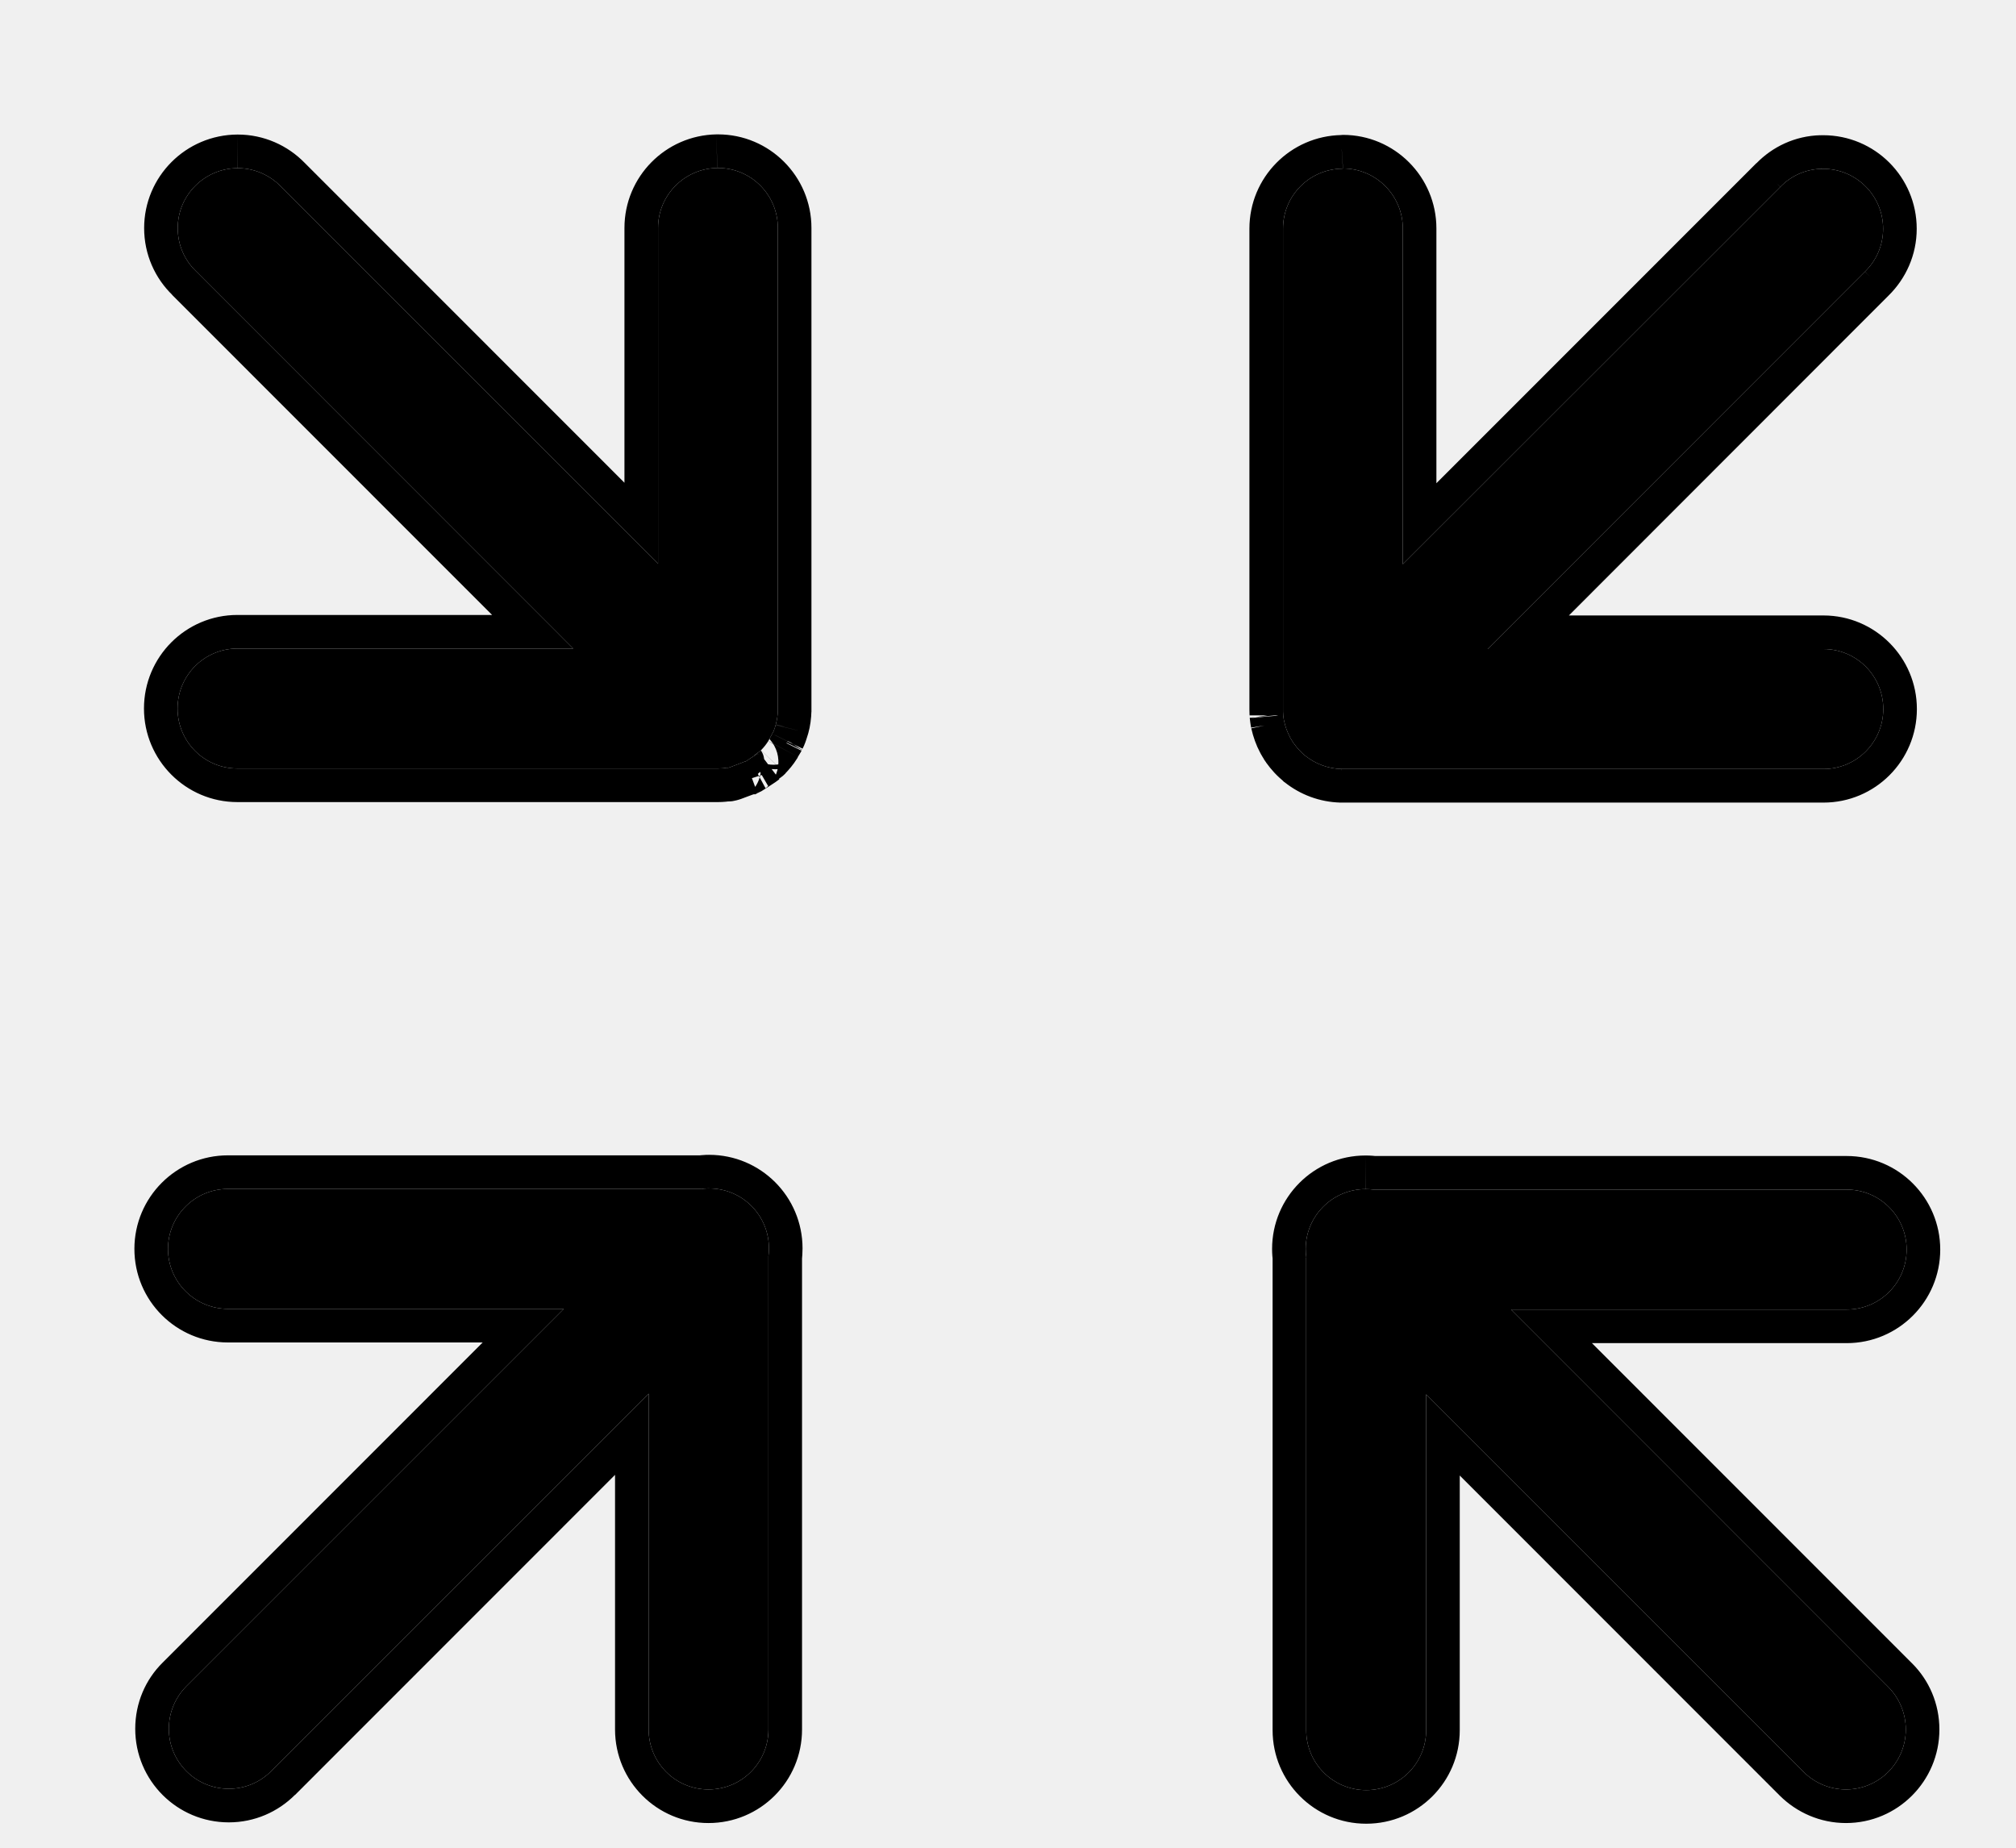
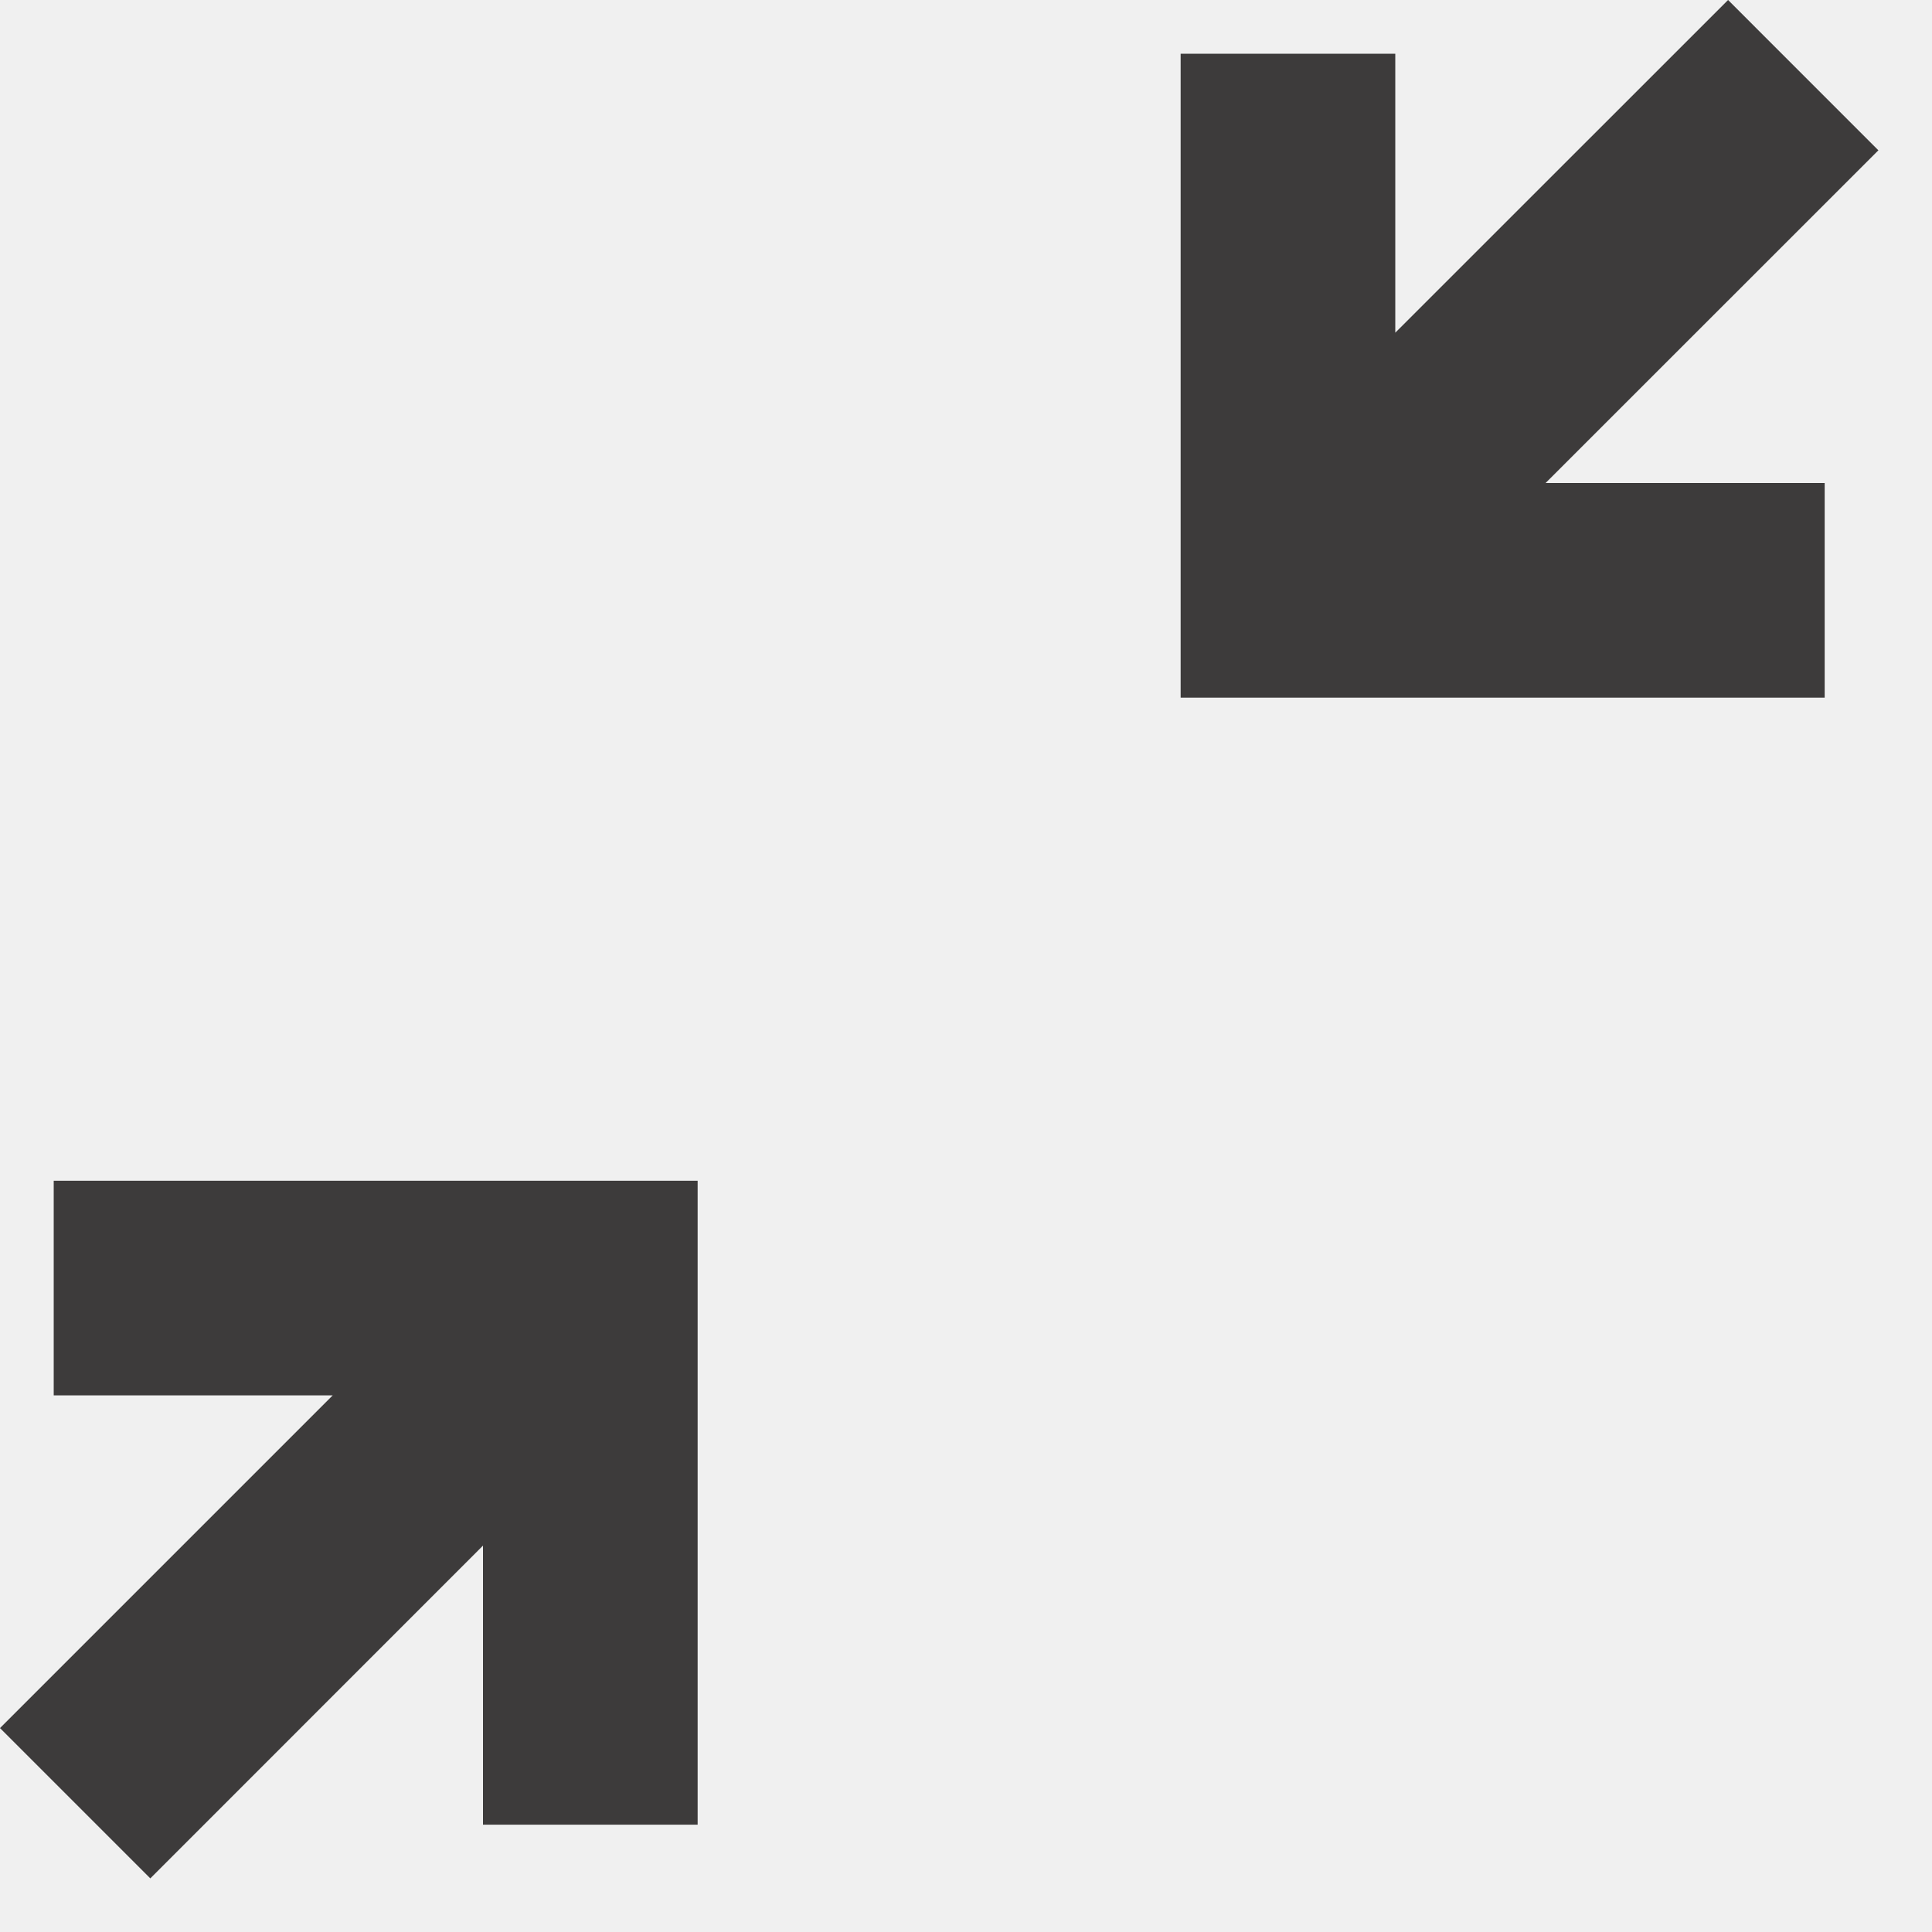
- <svg xmlns="http://www.w3.org/2000/svg" width="12" height="11" viewBox="0 0 12 11" fill="none">
-   <mask id="path-1-outside-1_5163_9498" maskUnits="userSpaceOnUse" x="0" y="0" width="12" height="11" fill="black">
-     <rect fill="white" width="12" height="11" />
-     <path d="M3.917 1.357C3.917 1.162 4.074 1.003 4.269 1L4.274 1C4.471 1 4.63 1.16 4.63 1.357V1.362V4.219C4.63 4.222 4.63 4.227 4.63 4.227C4.63 4.257 4.625 4.286 4.618 4.312L4.618 4.313L4.617 4.316C4.614 4.329 4.609 4.342 4.604 4.354L4.604 4.354C4.607 4.349 4.602 4.359 4.597 4.369C4.596 4.372 4.594 4.376 4.592 4.38L4.592 4.38C4.593 4.377 4.595 4.373 4.597 4.369C4.6 4.364 4.602 4.359 4.604 4.354L4.573 4.412C4.561 4.431 4.546 4.45 4.53 4.466C4.528 4.469 4.508 4.483 4.487 4.498C4.499 4.492 4.508 4.488 4.509 4.487C4.473 4.51 4.452 4.524 4.442 4.531C4.448 4.528 4.451 4.528 4.447 4.53C4.438 4.535 4.428 4.54 4.416 4.545L4.413 4.546L4.414 4.546C4.403 4.551 4.392 4.555 4.379 4.559L4.382 4.558C4.382 4.558 4.381 4.558 4.379 4.559C4.392 4.555 4.403 4.551 4.414 4.546L4.417 4.544L4.416 4.545C4.428 4.54 4.438 4.535 4.447 4.53C4.451 4.528 4.448 4.528 4.442 4.531C4.431 4.538 4.432 4.537 4.438 4.532C4.417 4.54 4.369 4.559 4.344 4.568C4.357 4.565 4.37 4.562 4.382 4.558L4.379 4.559C4.381 4.558 4.382 4.558 4.382 4.558C4.37 4.562 4.357 4.565 4.344 4.568C4.333 4.571 4.327 4.573 4.331 4.57C4.312 4.573 4.293 4.575 4.274 4.575H1.419H1.413C1.216 4.575 1.057 4.415 1.057 4.218C1.057 4.021 1.216 3.861 1.413 3.861H1.418H3.412L1.166 1.614C1.099 1.549 1.058 1.459 1.058 1.358C1.058 1.161 1.218 1.002 1.415 1.001C1.515 1.001 1.606 1.043 1.671 1.109L3.917 3.356V1.362V1.357Z" />
-     <path d="M4.597 4.369C4.595 4.373 4.593 4.377 4.592 4.38L4.591 4.382C4.59 4.384 4.59 4.383 4.592 4.38L4.592 4.38C4.594 4.376 4.596 4.372 4.597 4.369Z" />
-     <path d="M7.989 1.004C7.794 1.007 7.637 1.165 7.637 1.361V1.366V4.222V4.224C7.637 4.234 7.637 4.244 7.638 4.254L7.638 4.253C7.638 4.256 7.638 4.259 7.638 4.259V4.257C7.639 4.268 7.641 4.277 7.642 4.286L7.642 4.284L7.644 4.296L7.644 4.294C7.651 4.328 7.663 4.359 7.678 4.387C7.679 4.391 7.681 4.393 7.682 4.396L7.681 4.394C7.687 4.403 7.691 4.411 7.696 4.418L7.695 4.417C7.697 4.421 7.699 4.423 7.7 4.425L7.7 4.424C7.72 4.452 7.742 4.477 7.768 4.498L7.772 4.501C7.83 4.547 7.904 4.576 7.985 4.578C7.985 4.578 7.99 4.578 7.993 4.578H10.848H10.854C11.051 4.578 11.21 4.418 11.21 4.221C11.21 4.024 11.051 3.864 10.854 3.864H10.848H8.855L11.101 1.617C11.168 1.552 11.209 1.462 11.209 1.362C11.209 1.164 11.049 1.005 10.852 1.005C10.848 1.005 10.845 1.005 10.841 1.005C10.745 1.008 10.659 1.048 10.597 1.113L8.35 3.359V1.365V1.36C8.35 1.163 8.19 1.003 7.994 1.003L7.989 1.004Z" />
-     <path d="M4.171 7.079C4.184 7.077 4.197 7.075 4.211 7.075C4.214 7.075 4.217 7.075 4.221 7.075C4.418 7.075 4.577 7.234 4.577 7.432C4.577 7.448 4.576 7.465 4.574 7.479V10.291V10.296C4.574 10.493 4.415 10.653 4.217 10.653C4.02 10.653 3.861 10.493 3.861 10.296V10.291V8.297L1.614 10.544C1.55 10.609 1.46 10.649 1.362 10.649C1.165 10.649 1.005 10.489 1.005 10.292C1.005 10.193 1.045 10.104 1.109 10.039L3.356 7.792H1.362H1.357C1.16 7.792 1 7.632 1 7.435C1 7.238 1.16 7.078 1.357 7.078H1.362H4.173L4.171 7.079Z" />
-     <path d="M7.772 7.435C7.772 7.239 7.932 7.079 8.129 7.079C8.145 7.079 8.161 7.08 8.175 7.082H10.987H10.992C11.19 7.082 11.349 7.242 11.349 7.439C11.349 7.636 11.19 7.796 10.992 7.796H10.987H8.994L11.24 10.043C11.304 10.108 11.344 10.197 11.344 10.296C11.344 10.493 11.185 10.653 10.988 10.653C10.889 10.653 10.8 10.613 10.735 10.548L8.489 8.301V10.295V10.3C8.489 10.498 8.329 10.657 8.132 10.657C7.935 10.657 7.775 10.498 7.775 10.3V10.295V7.486L7.776 7.487C7.773 7.47 7.772 7.453 7.772 7.435Z" />
-   </mask>
-   <path d="M3.917 1.357C3.917 1.162 4.074 1.003 4.269 1L4.274 1C4.471 1 4.63 1.16 4.63 1.357V1.362V4.219C4.63 4.222 4.63 4.227 4.63 4.227C4.63 4.257 4.625 4.286 4.618 4.312L4.618 4.313L4.617 4.316C4.614 4.329 4.609 4.342 4.604 4.354L4.604 4.354C4.607 4.349 4.602 4.359 4.597 4.369C4.596 4.372 4.594 4.376 4.592 4.38L4.592 4.38C4.593 4.377 4.595 4.373 4.597 4.369C4.6 4.364 4.602 4.359 4.604 4.354L4.573 4.412C4.561 4.431 4.546 4.45 4.53 4.466C4.528 4.469 4.508 4.483 4.487 4.498C4.499 4.492 4.508 4.488 4.509 4.487C4.473 4.51 4.452 4.524 4.442 4.531C4.448 4.528 4.451 4.528 4.447 4.53C4.438 4.535 4.428 4.54 4.416 4.545L4.413 4.546L4.414 4.546C4.403 4.551 4.392 4.555 4.379 4.559L4.382 4.558C4.382 4.558 4.381 4.558 4.379 4.559C4.392 4.555 4.403 4.551 4.414 4.546L4.417 4.544L4.416 4.545C4.428 4.54 4.438 4.535 4.447 4.53C4.451 4.528 4.448 4.528 4.442 4.531C4.431 4.538 4.432 4.537 4.438 4.532C4.417 4.54 4.369 4.559 4.344 4.568C4.357 4.565 4.37 4.562 4.382 4.558L4.379 4.559C4.381 4.558 4.382 4.558 4.382 4.558C4.37 4.562 4.357 4.565 4.344 4.568C4.333 4.571 4.327 4.573 4.331 4.57C4.312 4.573 4.293 4.575 4.274 4.575H1.419H1.413C1.216 4.575 1.057 4.415 1.057 4.218C1.057 4.021 1.216 3.861 1.413 3.861H1.418H3.412L1.166 1.614C1.099 1.549 1.058 1.459 1.058 1.358C1.058 1.161 1.218 1.002 1.415 1.001C1.515 1.001 1.606 1.043 1.671 1.109L3.917 3.356V1.362V1.357Z" fill="currentColor" />
-   <path d="M4.597 4.369C4.595 4.373 4.593 4.377 4.592 4.38L4.591 4.382C4.59 4.384 4.59 4.383 4.592 4.38L4.592 4.38C4.594 4.376 4.596 4.372 4.597 4.369Z" fill="currentColor" />
-   <path d="M7.989 1.004C7.794 1.007 7.637 1.165 7.637 1.361V1.366V4.222V4.224C7.637 4.234 7.637 4.244 7.638 4.254L7.638 4.253C7.638 4.256 7.638 4.259 7.638 4.259V4.257C7.639 4.268 7.641 4.277 7.642 4.286L7.642 4.284L7.644 4.296L7.644 4.294C7.651 4.328 7.663 4.359 7.678 4.387C7.679 4.391 7.681 4.393 7.682 4.396L7.681 4.394C7.687 4.403 7.691 4.411 7.696 4.418L7.695 4.417C7.697 4.421 7.699 4.423 7.7 4.425L7.7 4.424C7.72 4.452 7.742 4.477 7.768 4.498L7.772 4.501C7.83 4.547 7.904 4.576 7.985 4.578C7.985 4.578 7.99 4.578 7.993 4.578H10.848H10.854C11.051 4.578 11.21 4.418 11.21 4.221C11.21 4.024 11.051 3.864 10.854 3.864H10.848H8.855L11.101 1.617C11.168 1.552 11.209 1.462 11.209 1.362C11.209 1.164 11.049 1.005 10.852 1.005C10.848 1.005 10.845 1.005 10.841 1.005C10.745 1.008 10.659 1.048 10.597 1.113L8.35 3.359V1.365V1.36C8.35 1.163 8.19 1.003 7.994 1.003L7.989 1.004Z" fill="currentColor" />
-   <path d="M4.171 7.079C4.184 7.077 4.197 7.075 4.211 7.075C4.214 7.075 4.217 7.075 4.221 7.075C4.418 7.075 4.577 7.234 4.577 7.432C4.577 7.448 4.576 7.465 4.574 7.479V10.291V10.296C4.574 10.493 4.415 10.653 4.217 10.653C4.02 10.653 3.861 10.493 3.861 10.296V10.291V8.297L1.614 10.544C1.55 10.609 1.46 10.649 1.362 10.649C1.165 10.649 1.005 10.489 1.005 10.292C1.005 10.193 1.045 10.104 1.109 10.039L3.356 7.792H1.362H1.357C1.16 7.792 1 7.632 1 7.435C1 7.238 1.16 7.078 1.357 7.078H1.362H4.173L4.171 7.079Z" fill="currentColor" />
-   <path d="M7.772 7.435C7.772 7.239 7.932 7.079 8.129 7.079C8.145 7.079 8.161 7.08 8.175 7.082H10.987H10.992C11.19 7.082 11.349 7.242 11.349 7.439C11.349 7.636 11.19 7.796 10.992 7.796H10.987H8.994L11.24 10.043C11.304 10.108 11.344 10.197 11.344 10.296C11.344 10.493 11.185 10.653 10.988 10.653C10.889 10.653 10.8 10.613 10.735 10.548L8.489 8.301V10.295V10.3C8.489 10.498 8.329 10.657 8.132 10.657C7.935 10.657 7.775 10.498 7.775 10.3V10.295V7.486L7.776 7.487C7.773 7.47 7.772 7.453 7.772 7.435Z" fill="currentColor" />
-   <path d="M4.331 4.57L4.27 4.491L4.347 4.669L4.331 4.57ZM4.344 4.568L4.364 4.666L4.364 4.666L4.344 4.568ZM4.382 4.558L4.412 4.653L4.568 4.603L4.452 4.487L4.382 4.558ZM4.379 4.559L4.34 4.467L4.404 4.656L4.379 4.559ZM4.414 4.546L4.375 4.454L4.375 4.454L4.414 4.546ZM4.416 4.545L4.455 4.637L4.455 4.637L4.416 4.545ZM4.447 4.53L4.495 4.617L4.496 4.617L4.447 4.53ZM4.442 4.531L4.408 4.437L4.408 4.437L4.442 4.531ZM4.438 4.532L4.379 4.451L4.473 4.626L4.438 4.532ZM4.487 4.498L4.545 4.579L4.445 4.407L4.487 4.498ZM4.597 4.369L4.688 4.411L4.508 4.325L4.597 4.369ZM4.592 4.38L4.502 4.335L4.672 4.44L4.592 4.38ZM4.592 4.38L4.672 4.44L4.677 4.433L4.681 4.426L4.592 4.38ZM7.678 4.387L7.587 4.43L7.589 4.434L7.678 4.387ZM7.678 4.388L7.59 4.435L7.767 4.343L7.678 4.388ZM7.677 4.386L7.767 4.341L7.586 4.428L7.677 4.386ZM4.347 4.669C4.353 4.668 4.359 4.667 4.364 4.666L4.324 4.47C4.321 4.47 4.318 4.471 4.315 4.471L4.347 4.669ZM4.364 4.666C4.381 4.662 4.397 4.658 4.412 4.653L4.351 4.463C4.343 4.465 4.334 4.468 4.324 4.47L4.364 4.666ZM4.357 4.461L4.355 4.461L4.404 4.656L4.406 4.655L4.357 4.461ZM4.419 4.65C4.416 4.652 4.406 4.656 4.392 4.657C4.385 4.658 4.373 4.659 4.359 4.655C4.352 4.654 4.344 4.651 4.335 4.646C4.331 4.644 4.327 4.642 4.323 4.639C4.321 4.637 4.319 4.636 4.317 4.634C4.316 4.633 4.315 4.632 4.314 4.631C4.313 4.631 4.313 4.63 4.312 4.63C4.312 4.63 4.312 4.63 4.312 4.629C4.312 4.629 4.311 4.629 4.311 4.629C4.311 4.629 4.311 4.629 4.382 4.558C4.452 4.487 4.452 4.487 4.452 4.487C4.452 4.487 4.452 4.487 4.452 4.486C4.452 4.486 4.451 4.486 4.451 4.486C4.451 4.485 4.45 4.485 4.45 4.484C4.449 4.484 4.448 4.483 4.447 4.482C4.445 4.48 4.443 4.479 4.441 4.477C4.437 4.474 4.432 4.471 4.428 4.469C4.42 4.465 4.411 4.462 4.404 4.46C4.39 4.457 4.378 4.458 4.37 4.458C4.356 4.46 4.345 4.465 4.34 4.467L4.419 4.65ZM4.408 4.654C4.424 4.649 4.439 4.644 4.452 4.638L4.375 4.454C4.368 4.457 4.36 4.46 4.35 4.463L4.408 4.654ZM4.452 4.638C4.453 4.638 4.454 4.638 4.455 4.637L4.376 4.453C4.376 4.454 4.375 4.454 4.375 4.454L4.452 4.638ZM4.455 4.637C4.471 4.63 4.483 4.624 4.495 4.617L4.399 4.442C4.392 4.446 4.385 4.45 4.376 4.454L4.455 4.637ZM4.403 4.44L4.401 4.441L4.49 4.62L4.492 4.619L4.403 4.44ZM4.496 4.617C4.498 4.616 4.5 4.615 4.503 4.613C4.505 4.612 4.507 4.61 4.51 4.608C4.512 4.606 4.518 4.602 4.524 4.594C4.528 4.591 4.533 4.583 4.539 4.573C4.543 4.563 4.552 4.543 4.548 4.516C4.539 4.447 4.477 4.432 4.468 4.431C4.454 4.428 4.442 4.429 4.439 4.429C4.434 4.43 4.43 4.43 4.428 4.431C4.419 4.433 4.409 4.436 4.408 4.437L4.476 4.625C4.481 4.623 4.476 4.625 4.468 4.627C4.467 4.627 4.463 4.628 4.459 4.628C4.456 4.628 4.444 4.63 4.429 4.627C4.421 4.625 4.359 4.61 4.35 4.541C4.346 4.515 4.354 4.494 4.359 4.484C4.364 4.474 4.37 4.467 4.373 4.463C4.38 4.456 4.386 4.451 4.388 4.45C4.39 4.448 4.393 4.446 4.394 4.445C4.396 4.444 4.398 4.443 4.399 4.442L4.496 4.617ZM4.408 4.437C4.407 4.437 4.405 4.438 4.404 4.438L4.473 4.626C4.474 4.625 4.475 4.625 4.476 4.625L4.408 4.437ZM4.392 4.65C4.388 4.652 4.385 4.654 4.384 4.655C4.383 4.656 4.382 4.656 4.381 4.657C4.38 4.657 4.379 4.658 4.379 4.658C4.379 4.658 4.38 4.657 4.381 4.657C4.384 4.655 4.388 4.654 4.393 4.651C4.404 4.646 4.419 4.639 4.435 4.632C4.467 4.617 4.506 4.599 4.529 4.588L4.445 4.407C4.422 4.418 4.384 4.435 4.351 4.45C4.335 4.457 4.32 4.465 4.308 4.47C4.302 4.473 4.297 4.475 4.293 4.477C4.291 4.478 4.289 4.479 4.287 4.48C4.286 4.481 4.284 4.482 4.282 4.483C4.282 4.483 4.276 4.486 4.27 4.491L4.392 4.65ZM4.497 4.613C4.505 4.607 4.524 4.593 4.545 4.579L4.429 4.416C4.411 4.429 4.389 4.444 4.379 4.451L4.497 4.613ZM4.508 4.325C4.506 4.329 4.504 4.332 4.502 4.335L4.681 4.425C4.683 4.422 4.685 4.417 4.687 4.413L4.508 4.325ZM4.672 4.44L4.672 4.44L4.512 4.319L4.512 4.319L4.672 4.44ZM4.681 4.426C4.683 4.421 4.686 4.416 4.688 4.411L4.507 4.326C4.506 4.329 4.504 4.331 4.503 4.334L4.681 4.426ZM7.589 4.434C7.589 4.434 7.59 4.435 7.59 4.435L7.766 4.341C7.766 4.341 7.766 4.34 7.766 4.34L7.589 4.434ZM7.767 4.343L7.767 4.341L7.588 4.431L7.589 4.433L7.767 4.343ZM7.586 4.428C7.587 4.429 7.587 4.43 7.587 4.43L7.768 4.344C7.768 4.344 7.768 4.344 7.768 4.344L7.586 4.428ZM4.269 1L4.281 0.8L4.273 0.8L4.265 0.8L4.269 1ZM3.917 3.356L3.775 3.498L4.117 3.839V3.356H3.917ZM1.671 1.109L1.527 1.249L1.529 1.251L1.671 1.109ZM1.415 1.001L1.415 0.801L1.414 0.801L1.415 1.001ZM1.166 1.614L1.307 1.473L1.305 1.471L1.166 1.614ZM3.412 3.861V4.061H3.894L3.553 3.719L3.412 3.861ZM4.331 4.57L4.455 4.727L4.299 4.373L4.331 4.57ZM4.344 4.568L4.409 4.757L4.409 4.757L4.344 4.568ZM4.414 4.546L4.497 4.728L4.497 4.728L4.414 4.546ZM4.416 4.545L4.494 4.729L4.505 4.724L4.416 4.545ZM4.413 4.546L4.33 4.365L4.492 4.73L4.413 4.546ZM4.417 4.544L4.507 4.723L4.333 4.363L4.417 4.544ZM4.442 4.531L4.55 4.699L4.55 4.699L4.442 4.531ZM4.438 4.532L4.557 4.693L4.369 4.344L4.438 4.532ZM4.487 4.498L4.372 4.334L4.572 4.679L4.487 4.498ZM4.509 4.487L4.639 4.639L4.398 4.32L4.509 4.487ZM4.53 4.466L4.386 4.328L4.386 4.328L4.53 4.466ZM4.573 4.412L4.743 4.518L4.747 4.512L4.75 4.505L4.573 4.412ZM4.604 4.354L4.437 4.244L4.43 4.254L4.425 4.264L4.604 4.354ZM4.597 4.369L4.416 4.284L4.777 4.457L4.597 4.369ZM4.592 4.38L4.773 4.465L4.413 4.291L4.592 4.38ZM4.591 4.382L4.769 4.473L4.772 4.467L4.591 4.382ZM4.617 4.316L4.81 4.369L4.811 4.364L4.617 4.316ZM4.618 4.313L4.812 4.362L4.814 4.353L4.618 4.313ZM4.618 4.312L4.425 4.258L4.423 4.265L4.422 4.273L4.618 4.312ZM4.63 4.227L4.43 4.214L4.43 4.223L4.63 4.227ZM4.274 1L4.261 1.2H4.274V1ZM7.989 1.004L7.992 1.204L8.001 1.203L7.989 1.004ZM7.638 4.254L7.442 4.293L7.837 4.236L7.638 4.254ZM7.638 4.253L7.834 4.214L7.439 4.275L7.638 4.253ZM7.638 4.259H7.438L7.838 4.259L7.638 4.259ZM7.638 4.257L7.838 4.24L7.438 4.257H7.638ZM7.642 4.286L7.445 4.32L7.84 4.258L7.642 4.286ZM7.642 4.284L7.839 4.249L7.444 4.312L7.642 4.284ZM7.644 4.296L7.447 4.332L7.842 4.268L7.644 4.296ZM7.644 4.294L7.839 4.252L7.446 4.322L7.644 4.294ZM7.678 4.387L7.858 4.3L7.854 4.293L7.678 4.387ZM7.682 4.396L7.513 4.502L7.861 4.306L7.682 4.396ZM7.681 4.394L7.855 4.295L7.503 4.483L7.681 4.394ZM7.696 4.418L7.536 4.538L7.863 4.307L7.696 4.418ZM7.695 4.417L7.855 4.297L7.522 4.518L7.695 4.417ZM7.7 4.425L7.54 4.545L7.863 4.309L7.7 4.425ZM7.7 4.424L7.86 4.304L7.536 4.539L7.7 4.424ZM7.768 4.498L7.904 4.35L7.894 4.342L7.768 4.498ZM7.772 4.501L7.637 4.649L7.642 4.654L7.648 4.658L7.772 4.501ZM7.985 4.578L7.997 4.378L7.989 4.378L7.985 4.578ZM8.855 3.864L8.714 3.723L8.372 4.064H8.855V3.864ZM11.101 1.617L10.961 1.474L10.96 1.476L11.101 1.617ZM10.841 1.005L10.847 1.205L10.86 1.204L10.841 1.005ZM10.597 1.113L10.738 1.254L10.74 1.252L10.597 1.113ZM8.35 3.359H8.15V3.842L8.492 3.501L8.35 3.359ZM7.994 1.003V0.803L7.981 0.804L7.994 1.003ZM4.211 7.075L4.215 7.275L4.229 7.274L4.211 7.075ZM4.171 7.079L4.138 6.881L4.2 7.276L4.171 7.079ZM4.173 7.078L4.206 7.275L4.173 6.878V7.078ZM3.356 7.792L3.497 7.934L3.838 7.592H3.356V7.792ZM1.109 10.039L0.968 9.898L0.968 9.898L1.109 10.039ZM1.614 10.544L1.755 10.686L1.756 10.686L1.614 10.544ZM3.861 8.297H4.061V7.814L3.719 8.156L3.861 8.297ZM4.574 7.479L4.376 7.453L4.374 7.466V7.479H4.574ZM8.129 7.079L8.129 6.879L8.128 6.879L8.129 7.079ZM7.776 7.487L7.579 7.52L7.974 7.459L7.776 7.487ZM7.775 7.486L7.973 7.453L7.575 7.486H7.775ZM8.489 8.301L8.631 8.16L8.289 7.818V8.301H8.489ZM10.735 10.548L10.594 10.69L10.594 10.69L10.735 10.548ZM11.24 10.043L11.098 10.184L11.098 10.184L11.24 10.043ZM8.994 7.796V7.596H8.511L8.852 7.938L8.994 7.796ZM8.175 7.082L8.145 7.28L8.16 7.282H8.175V7.082ZM4.265 0.8C3.962 0.805 3.717 1.052 3.717 1.357H4.117C4.117 1.271 4.186 1.201 4.272 1.2L4.265 0.8ZM3.717 1.357V1.362H4.117V1.357H3.717ZM3.717 1.362V3.356H4.117V1.362H3.717ZM4.058 3.215L1.812 0.968L1.529 1.251L3.775 3.498L4.058 3.215ZM1.814 0.97C1.713 0.866 1.571 0.801 1.415 0.801V1.201C1.459 1.201 1.498 1.219 1.527 1.249L1.814 0.97ZM1.414 0.801C1.107 0.802 0.858 1.051 0.858 1.358H1.258C1.258 1.272 1.328 1.201 1.415 1.201L1.414 0.801ZM0.858 1.358C0.858 1.515 0.923 1.657 1.027 1.757L1.305 1.471C1.276 1.442 1.258 1.402 1.258 1.358H0.858ZM1.024 1.755L3.27 4.002L3.553 3.719L1.307 1.473L1.024 1.755ZM3.412 3.661H1.418V4.061H3.412V3.661ZM1.418 3.661H1.413V4.061H1.418V3.661ZM1.413 3.661C1.106 3.661 0.857 3.91 0.857 4.218H1.257C1.257 4.131 1.327 4.061 1.413 4.061V3.661ZM0.857 4.218C0.857 4.525 1.106 4.775 1.413 4.775V4.375C1.327 4.375 1.257 4.305 1.257 4.218H0.857ZM1.413 4.775H1.419V4.375H1.413V4.775ZM1.419 4.775H4.274V4.375H1.419V4.775ZM4.274 4.775C4.304 4.775 4.334 4.772 4.363 4.767L4.299 4.373C4.291 4.374 4.282 4.375 4.274 4.375V4.775ZM4.337 4.362L4.334 4.363L4.492 4.73L4.494 4.729L4.337 4.362ZM4.497 4.728L4.497 4.728L4.33 4.365L4.33 4.365L4.497 4.728ZM4.497 4.728L4.501 4.726L4.333 4.363L4.33 4.365L4.497 4.728ZM4.328 4.366L4.326 4.367L4.505 4.724L4.507 4.723L4.328 4.366ZM4.369 4.344C4.335 4.357 4.303 4.37 4.279 4.378L4.409 4.757C4.434 4.748 4.499 4.723 4.508 4.72L4.369 4.344ZM4.279 4.378C4.273 4.381 4.28 4.378 4.292 4.375C4.296 4.375 4.307 4.372 4.321 4.372C4.329 4.371 4.343 4.371 4.361 4.374C4.376 4.376 4.417 4.384 4.457 4.417C4.51 4.461 4.536 4.527 4.529 4.592C4.524 4.641 4.502 4.675 4.494 4.686C4.476 4.711 4.457 4.725 4.455 4.727L4.207 4.413C4.204 4.416 4.184 4.431 4.167 4.456C4.158 4.467 4.136 4.501 4.131 4.551C4.124 4.616 4.15 4.682 4.203 4.726C4.243 4.759 4.285 4.767 4.299 4.769C4.318 4.772 4.333 4.772 4.34 4.771C4.356 4.771 4.368 4.768 4.372 4.767C4.389 4.764 4.405 4.758 4.409 4.757L4.279 4.378ZM4.572 4.679C4.578 4.676 4.585 4.673 4.59 4.67C4.593 4.669 4.596 4.667 4.6 4.665C4.601 4.664 4.605 4.662 4.608 4.66C4.61 4.659 4.614 4.657 4.617 4.655C4.62 4.653 4.629 4.647 4.639 4.639L4.378 4.335C4.384 4.33 4.389 4.327 4.392 4.325C4.395 4.322 4.397 4.321 4.399 4.319C4.403 4.317 4.406 4.315 4.407 4.314C4.411 4.313 4.413 4.311 4.413 4.311C4.415 4.31 4.415 4.31 4.414 4.311C4.412 4.312 4.408 4.314 4.402 4.316L4.572 4.679ZM4.398 4.32C4.362 4.344 4.343 4.357 4.334 4.362L4.55 4.699C4.562 4.692 4.584 4.677 4.619 4.654L4.398 4.32ZM4.334 4.362C4.332 4.364 4.332 4.364 4.332 4.363C4.333 4.363 4.335 4.362 4.338 4.36C4.339 4.359 4.343 4.357 4.348 4.355C4.35 4.354 4.355 4.352 4.36 4.35C4.364 4.348 4.376 4.343 4.393 4.34C4.401 4.338 4.417 4.335 4.437 4.336C4.454 4.336 4.499 4.339 4.544 4.369C4.601 4.407 4.63 4.467 4.633 4.524C4.636 4.57 4.622 4.604 4.616 4.617C4.604 4.644 4.589 4.662 4.586 4.665C4.581 4.672 4.576 4.676 4.573 4.679C4.569 4.683 4.564 4.687 4.563 4.688C4.561 4.69 4.56 4.691 4.559 4.691C4.557 4.693 4.555 4.694 4.557 4.693L4.32 4.371C4.318 4.372 4.314 4.375 4.31 4.378C4.31 4.379 4.302 4.385 4.294 4.393C4.291 4.395 4.287 4.4 4.281 4.406C4.278 4.41 4.263 4.428 4.251 4.455C4.245 4.468 4.231 4.502 4.234 4.547C4.237 4.604 4.266 4.664 4.323 4.702C4.368 4.733 4.413 4.735 4.43 4.736C4.45 4.736 4.467 4.733 4.475 4.732C4.491 4.728 4.503 4.723 4.507 4.722C4.513 4.72 4.517 4.718 4.52 4.716C4.525 4.714 4.529 4.712 4.531 4.711C4.535 4.709 4.538 4.707 4.539 4.706C4.543 4.704 4.547 4.701 4.55 4.699L4.334 4.362ZM4.602 4.661C4.613 4.654 4.624 4.646 4.633 4.64C4.637 4.636 4.641 4.633 4.645 4.63C4.647 4.629 4.65 4.627 4.653 4.624C4.655 4.623 4.657 4.621 4.66 4.619C4.661 4.617 4.668 4.612 4.675 4.605L4.386 4.328C4.39 4.324 4.393 4.321 4.395 4.319C4.397 4.317 4.398 4.316 4.4 4.315C4.402 4.313 4.403 4.312 4.404 4.311C4.405 4.31 4.406 4.31 4.406 4.31C4.405 4.311 4.403 4.312 4.399 4.315C4.392 4.32 4.382 4.327 4.372 4.334L4.602 4.661ZM4.674 4.605C4.697 4.581 4.722 4.552 4.743 4.518L4.404 4.305C4.401 4.311 4.394 4.319 4.386 4.328L4.674 4.605ZM4.75 4.505L4.781 4.447L4.427 4.26L4.396 4.318L4.75 4.505ZM4.783 4.443L4.783 4.443L4.425 4.264L4.425 4.264L4.783 4.443ZM4.772 4.463C4.771 4.464 4.768 4.468 4.765 4.472C4.765 4.472 4.754 4.487 4.737 4.502C4.736 4.504 4.699 4.54 4.638 4.55C4.597 4.557 4.538 4.553 4.484 4.512C4.436 4.475 4.418 4.428 4.412 4.405C4.4 4.362 4.407 4.327 4.407 4.323C4.409 4.312 4.411 4.303 4.412 4.299C4.415 4.291 4.417 4.285 4.418 4.283C4.419 4.28 4.42 4.278 4.42 4.277C4.421 4.275 4.422 4.273 4.422 4.273C4.422 4.273 4.422 4.273 4.421 4.275C4.42 4.276 4.419 4.278 4.418 4.28L4.777 4.457C4.779 4.453 4.783 4.445 4.786 4.439C4.786 4.437 4.788 4.435 4.789 4.431C4.789 4.431 4.794 4.42 4.798 4.407C4.799 4.403 4.801 4.394 4.803 4.383C4.803 4.379 4.81 4.343 4.798 4.301C4.792 4.277 4.774 4.23 4.726 4.193C4.672 4.152 4.613 4.148 4.572 4.155C4.511 4.165 4.474 4.202 4.472 4.203C4.455 4.218 4.444 4.233 4.444 4.234C4.44 4.238 4.438 4.242 4.437 4.244L4.772 4.463ZM4.413 4.291C4.413 4.291 4.411 4.294 4.41 4.296C4.41 4.296 4.41 4.297 4.409 4.299C4.409 4.3 4.407 4.303 4.405 4.307C4.405 4.309 4.404 4.311 4.403 4.314C4.402 4.316 4.4 4.322 4.397 4.331C4.396 4.334 4.394 4.343 4.392 4.354C4.392 4.358 4.386 4.394 4.398 4.437C4.407 4.462 4.444 4.519 4.474 4.546C4.514 4.568 4.594 4.583 4.63 4.579C4.689 4.567 4.725 4.531 4.726 4.53C4.742 4.515 4.752 4.5 4.753 4.5C4.756 4.496 4.758 4.492 4.759 4.49C4.761 4.487 4.763 4.484 4.763 4.483C4.765 4.481 4.766 4.479 4.766 4.479C4.767 4.478 4.767 4.476 4.767 4.476C4.768 4.475 4.769 4.474 4.769 4.473L4.413 4.29C4.413 4.291 4.413 4.29 4.414 4.29C4.414 4.289 4.414 4.288 4.415 4.287C4.415 4.287 4.416 4.285 4.417 4.283C4.418 4.282 4.419 4.279 4.422 4.276C4.423 4.274 4.425 4.271 4.428 4.266C4.428 4.266 4.439 4.251 4.455 4.236C4.456 4.235 4.492 4.199 4.551 4.187C4.587 4.183 4.667 4.198 4.707 4.221C4.737 4.247 4.774 4.304 4.783 4.329C4.795 4.373 4.789 4.408 4.788 4.412C4.787 4.423 4.784 4.432 4.783 4.436C4.781 4.444 4.779 4.45 4.778 4.452C4.777 4.455 4.776 4.457 4.775 4.459C4.774 4.463 4.772 4.467 4.772 4.467C4.771 4.469 4.77 4.47 4.77 4.47C4.77 4.471 4.77 4.472 4.771 4.469L4.413 4.291ZM4.772 4.467L4.773 4.465L4.411 4.294L4.41 4.296L4.772 4.467ZM4.779 4.454C4.782 4.446 4.786 4.438 4.789 4.43L4.419 4.277C4.418 4.28 4.417 4.282 4.416 4.284L4.779 4.454ZM4.789 4.43C4.797 4.411 4.804 4.39 4.81 4.369L4.424 4.263C4.423 4.267 4.421 4.272 4.419 4.277L4.789 4.43ZM4.811 4.364L4.812 4.362L4.424 4.265L4.423 4.267L4.811 4.364ZM4.814 4.353L4.814 4.351L4.422 4.273L4.422 4.274L4.814 4.353ZM4.811 4.366C4.823 4.323 4.829 4.277 4.83 4.231L4.43 4.223C4.43 4.237 4.428 4.249 4.425 4.258L4.811 4.366ZM4.63 4.227C4.83 4.239 4.83 4.239 4.83 4.239C4.83 4.239 4.83 4.239 4.83 4.239C4.83 4.239 4.83 4.239 4.83 4.239C4.83 4.239 4.83 4.239 4.83 4.239C4.83 4.239 4.83 4.239 4.83 4.239C4.83 4.239 4.83 4.239 4.83 4.239C4.83 4.239 4.83 4.239 4.83 4.239C4.83 4.238 4.83 4.238 4.83 4.237C4.83 4.236 4.83 4.235 4.83 4.233C4.83 4.231 4.83 4.225 4.83 4.219H4.431C4.431 4.215 4.431 4.213 4.431 4.214C4.431 4.215 4.431 4.215 4.431 4.215C4.431 4.215 4.431 4.215 4.431 4.215C4.431 4.215 4.431 4.215 4.431 4.215C4.431 4.215 4.431 4.215 4.431 4.214C4.431 4.214 4.431 4.214 4.431 4.214C4.431 4.214 4.431 4.214 4.431 4.214C4.431 4.214 4.431 4.214 4.431 4.214C4.431 4.214 4.431 4.214 4.431 4.214C4.431 4.214 4.431 4.214 4.63 4.227ZM4.83 4.219V1.362H4.431V4.219H4.83ZM4.83 1.362V1.357H4.431V1.362H4.83ZM4.83 1.357C4.83 1.05 4.581 0.8 4.274 0.8V1.2C4.36 1.2 4.431 1.27 4.431 1.357H4.83ZM4.286 0.801L4.281 0.8L4.256 1.2L4.261 1.2L4.286 0.801ZM7.985 0.804C7.682 0.809 7.437 1.056 7.437 1.361H7.837C7.837 1.275 7.905 1.205 7.992 1.204L7.985 0.804ZM7.437 1.361V1.366H7.837V1.361H7.437ZM7.437 1.366V4.222H7.837V1.366H7.437ZM7.437 4.222V4.224H7.837V4.222H7.437ZM7.437 4.224C7.437 4.242 7.438 4.259 7.439 4.273L7.837 4.236C7.837 4.23 7.837 4.226 7.837 4.224H7.437ZM7.834 4.215L7.834 4.214L7.442 4.292L7.442 4.293L7.834 4.215ZM7.439 4.275C7.439 4.269 7.438 4.265 7.438 4.264C7.438 4.263 7.438 4.262 7.438 4.261C7.438 4.261 7.438 4.26 7.438 4.26C7.438 4.26 7.438 4.26 7.438 4.259C7.438 4.259 7.438 4.259 7.438 4.259C7.438 4.259 7.438 4.259 7.438 4.259C7.438 4.259 7.438 4.259 7.438 4.259C7.438 4.259 7.438 4.259 7.438 4.259C7.438 4.259 7.438 4.259 7.438 4.259C7.438 4.259 7.438 4.259 7.638 4.259C7.838 4.259 7.838 4.259 7.838 4.259C7.838 4.259 7.838 4.259 7.838 4.259C7.838 4.259 7.838 4.259 7.838 4.259C7.838 4.259 7.838 4.259 7.838 4.259C7.838 4.259 7.838 4.258 7.838 4.258C7.838 4.258 7.838 4.258 7.838 4.258C7.838 4.258 7.838 4.258 7.838 4.257C7.838 4.257 7.838 4.256 7.838 4.255C7.838 4.254 7.838 4.252 7.838 4.25C7.838 4.246 7.838 4.239 7.837 4.231L7.439 4.275ZM7.838 4.259V4.257H7.438V4.259H7.838ZM7.439 4.275C7.441 4.295 7.444 4.312 7.445 4.32L7.839 4.252C7.838 4.243 7.838 4.241 7.838 4.24L7.439 4.275ZM7.84 4.258L7.84 4.256L7.444 4.312L7.444 4.315L7.84 4.258ZM7.445 4.319L7.447 4.332L7.841 4.261L7.839 4.249L7.445 4.319ZM7.842 4.268L7.842 4.266L7.446 4.322L7.446 4.325L7.842 4.268ZM7.448 4.336C7.46 4.388 7.477 4.436 7.501 4.481L7.854 4.293C7.848 4.282 7.843 4.268 7.839 4.252L7.448 4.336ZM7.497 4.473C7.504 4.488 7.51 4.497 7.513 4.502L7.852 4.29C7.851 4.288 7.852 4.29 7.854 4.293C7.855 4.296 7.857 4.298 7.858 4.3L7.497 4.473ZM7.861 4.306L7.86 4.304L7.503 4.483L7.503 4.485L7.861 4.306ZM7.507 4.492C7.513 4.502 7.52 4.515 7.53 4.529L7.863 4.307C7.862 4.306 7.86 4.304 7.855 4.295L7.507 4.492ZM7.856 4.298L7.855 4.297L7.535 4.537L7.536 4.538L7.856 4.298ZM7.522 4.518C7.529 4.529 7.535 4.537 7.538 4.541L7.863 4.309C7.862 4.308 7.863 4.309 7.865 4.311C7.866 4.313 7.867 4.315 7.868 4.316L7.522 4.518ZM7.861 4.305L7.86 4.304L7.54 4.544L7.54 4.545L7.861 4.305ZM7.536 4.539C7.566 4.581 7.601 4.62 7.643 4.653L7.894 4.342C7.883 4.334 7.873 4.323 7.863 4.309L7.536 4.539ZM7.633 4.645L7.637 4.649L7.907 4.354L7.903 4.35L7.633 4.645ZM7.648 4.658C7.739 4.73 7.854 4.775 7.98 4.778L7.989 4.378C7.954 4.377 7.922 4.365 7.896 4.344L7.648 4.658ZM7.985 4.578C7.972 4.777 7.972 4.777 7.972 4.777C7.972 4.777 7.972 4.777 7.972 4.777C7.972 4.777 7.972 4.777 7.972 4.777C7.972 4.777 7.972 4.777 7.972 4.777C7.972 4.777 7.972 4.777 7.972 4.777C7.972 4.777 7.972 4.778 7.972 4.778C7.973 4.778 7.973 4.778 7.973 4.778C7.973 4.778 7.974 4.778 7.974 4.778C7.975 4.778 7.976 4.778 7.978 4.778C7.98 4.778 7.986 4.778 7.993 4.778V4.378C7.996 4.378 7.998 4.378 7.997 4.378C7.997 4.378 7.997 4.378 7.997 4.378C7.997 4.378 7.997 4.378 7.997 4.378C7.997 4.378 7.997 4.378 7.997 4.378C7.997 4.378 7.997 4.378 7.997 4.378C7.997 4.378 7.997 4.378 7.997 4.378C7.997 4.378 7.997 4.378 7.997 4.378C7.997 4.378 7.997 4.378 7.997 4.378C7.997 4.378 7.997 4.378 7.997 4.378C7.997 4.378 7.997 4.378 7.985 4.578ZM7.993 4.778H10.848V4.378H7.993V4.778ZM10.848 4.778H10.854V4.378H10.848V4.778ZM10.854 4.778C11.161 4.778 11.41 4.529 11.41 4.221H11.01C11.01 4.308 10.94 4.378 10.854 4.378V4.778ZM11.41 4.221C11.41 3.914 11.161 3.664 10.854 3.664V4.064C10.94 4.064 11.01 4.134 11.01 4.221H11.41ZM10.854 3.664H10.848V4.064H10.854V3.664ZM10.848 3.664H8.855V4.064H10.848V3.664ZM8.997 4.006L11.242 1.759L10.96 1.476L8.714 3.723L8.997 4.006ZM11.241 1.76C11.344 1.659 11.409 1.518 11.409 1.362H11.009C11.009 1.406 10.991 1.445 10.961 1.474L11.241 1.76ZM11.409 1.362C11.409 1.054 11.16 0.805 10.852 0.805V1.205C10.939 1.205 11.009 1.275 11.009 1.362H11.409ZM10.852 0.805C10.85 0.805 10.837 0.805 10.823 0.806L10.86 1.204C10.855 1.205 10.852 1.205 10.851 1.205C10.85 1.205 10.85 1.205 10.852 1.205V0.805ZM10.835 0.805C10.685 0.809 10.551 0.873 10.454 0.973L10.74 1.252C10.768 1.224 10.805 1.206 10.847 1.205L10.835 0.805ZM10.455 0.971L8.209 3.218L8.492 3.501L10.738 1.254L10.455 0.971ZM8.55 3.359V1.365H8.15V3.359H8.55ZM8.55 1.365V1.36H8.15V1.365H8.55ZM8.55 1.36C8.55 1.053 8.301 0.803 7.994 0.803V1.203C8.08 1.203 8.15 1.274 8.15 1.36H8.55ZM7.981 0.804L7.976 0.804L8.001 1.203L8.006 1.203L7.981 0.804ZM4.206 6.875C4.183 6.876 4.162 6.878 4.142 6.881L4.2 7.276C4.206 7.276 4.211 7.275 4.215 7.275L4.206 6.875ZM4.204 7.276L4.206 7.275L4.14 6.881L4.138 6.881L4.204 7.276ZM4.173 6.878H1.362V7.278H4.173V6.878ZM1.362 6.878H1.357V7.278H1.362V6.878ZM1.357 6.878C1.049 6.878 0.8 7.128 0.8 7.435H1.2C1.2 7.348 1.27 7.278 1.357 7.278V6.878ZM0.8 7.435C0.8 7.743 1.049 7.992 1.357 7.992V7.592C1.27 7.592 1.2 7.522 1.2 7.435H0.8ZM1.357 7.992H1.362V7.592H1.357V7.992ZM1.362 7.992H3.356V7.592H1.362V7.992ZM3.214 7.651L0.968 9.898L1.251 10.18L3.497 7.934L3.214 7.651ZM0.968 9.898C0.867 9.998 0.805 10.137 0.805 10.292H1.205C1.205 10.248 1.222 10.209 1.251 10.18L0.968 9.898ZM0.805 10.292C0.805 10.6 1.054 10.849 1.362 10.849V10.449C1.275 10.449 1.205 10.378 1.205 10.292H0.805ZM1.362 10.849C1.516 10.849 1.655 10.786 1.755 10.686L1.473 10.402C1.444 10.431 1.405 10.449 1.362 10.449V10.849ZM1.756 10.686L4.002 8.439L3.719 8.156L1.473 10.403L1.756 10.686ZM3.661 8.297V10.291H4.061V8.297H3.661ZM3.661 10.291V10.296H4.061V10.291H3.661ZM3.661 10.296C3.661 10.604 3.91 10.853 4.217 10.853V10.453C4.131 10.453 4.061 10.383 4.061 10.296H3.661ZM4.217 10.853C4.525 10.853 4.774 10.604 4.774 10.296H4.374C4.374 10.383 4.304 10.453 4.217 10.453V10.853ZM4.774 10.296V10.291H4.374V10.296H4.774ZM4.774 10.291V7.479H4.374V10.291H4.774ZM4.773 7.505C4.775 7.483 4.777 7.458 4.777 7.432H4.377C4.377 7.439 4.377 7.447 4.376 7.453L4.773 7.505ZM4.777 7.432C4.777 7.124 4.528 6.875 4.221 6.875V7.275C4.307 7.275 4.377 7.345 4.377 7.432H4.777ZM4.221 6.875C4.218 6.875 4.206 6.875 4.192 6.876L4.229 7.274C4.222 7.275 4.216 7.275 4.221 7.275V6.875ZM8.128 6.879C7.821 6.879 7.572 7.128 7.572 7.435H7.972C7.972 7.349 8.042 7.279 8.129 7.279L8.128 6.879ZM7.572 7.435C7.572 7.463 7.574 7.489 7.578 7.516L7.974 7.459C7.973 7.451 7.972 7.443 7.972 7.435H7.572ZM7.973 7.454L7.973 7.453L7.578 7.518L7.579 7.52L7.973 7.454ZM7.575 7.486V10.295H7.975V7.486H7.575ZM7.575 10.295V10.3H7.975V10.295H7.575ZM7.575 10.3C7.575 10.608 7.825 10.857 8.132 10.857V10.457C8.046 10.457 7.975 10.387 7.975 10.3H7.575ZM8.132 10.857C8.44 10.857 8.689 10.608 8.689 10.3H8.289C8.289 10.387 8.219 10.457 8.132 10.457V10.857ZM8.689 10.3V10.295H8.289V10.3H8.689ZM8.689 10.295V8.301H8.289V10.295H8.689ZM8.348 8.443L10.594 10.69L10.877 10.407L8.631 8.16L8.348 8.443ZM10.594 10.69C10.695 10.79 10.834 10.853 10.988 10.853V10.453C10.944 10.453 10.905 10.435 10.877 10.407L10.594 10.69ZM10.988 10.853C11.295 10.853 11.544 10.603 11.544 10.296H11.144C11.144 10.382 11.074 10.453 10.988 10.453V10.853ZM11.544 10.296C11.544 10.142 11.482 10.002 11.381 9.902L11.098 10.184C11.127 10.213 11.144 10.252 11.144 10.296H11.544ZM11.381 9.902L9.135 7.655L8.852 7.938L11.098 10.184L11.381 9.902ZM8.994 7.996H10.987V7.596H8.994V7.996ZM10.987 7.996H10.992V7.596H10.987V7.996ZM10.992 7.996C11.3 7.996 11.549 7.746 11.549 7.439H11.149C11.149 7.526 11.079 7.596 10.992 7.596V7.996ZM11.549 7.439C11.549 7.132 11.3 6.882 10.992 6.882V7.282C11.079 7.282 11.149 7.353 11.149 7.439H11.549ZM10.992 6.882H10.987V7.282H10.992V6.882ZM10.987 6.882H8.175V7.282H10.987V6.882ZM8.206 6.885C8.184 6.881 8.157 6.879 8.129 6.879V7.279C8.133 7.279 8.139 7.279 8.145 7.28L8.206 6.885Z" fill="currentColor" mask="url(#path-1-outside-1_5163_9498)" />
+ <svg xmlns="http://www.w3.org/2000/svg" width="20" height="20" viewBox="0 0 20 20" fill="none">
+   <path d="M1.556 19.445L0 17.889L3.444 14.445H0.556V12.223H7.222V18.889H5V16L1.556 19.445Z" fill="#3D3B3B" />
+   <path d="M12.222 0.556V7.222H18.889V5H16L19.445 1.556L17.889 -5.34058e-05L14.444 3.444V0.556H12.222Z" fill="#3D3B3B" />
</svg>
